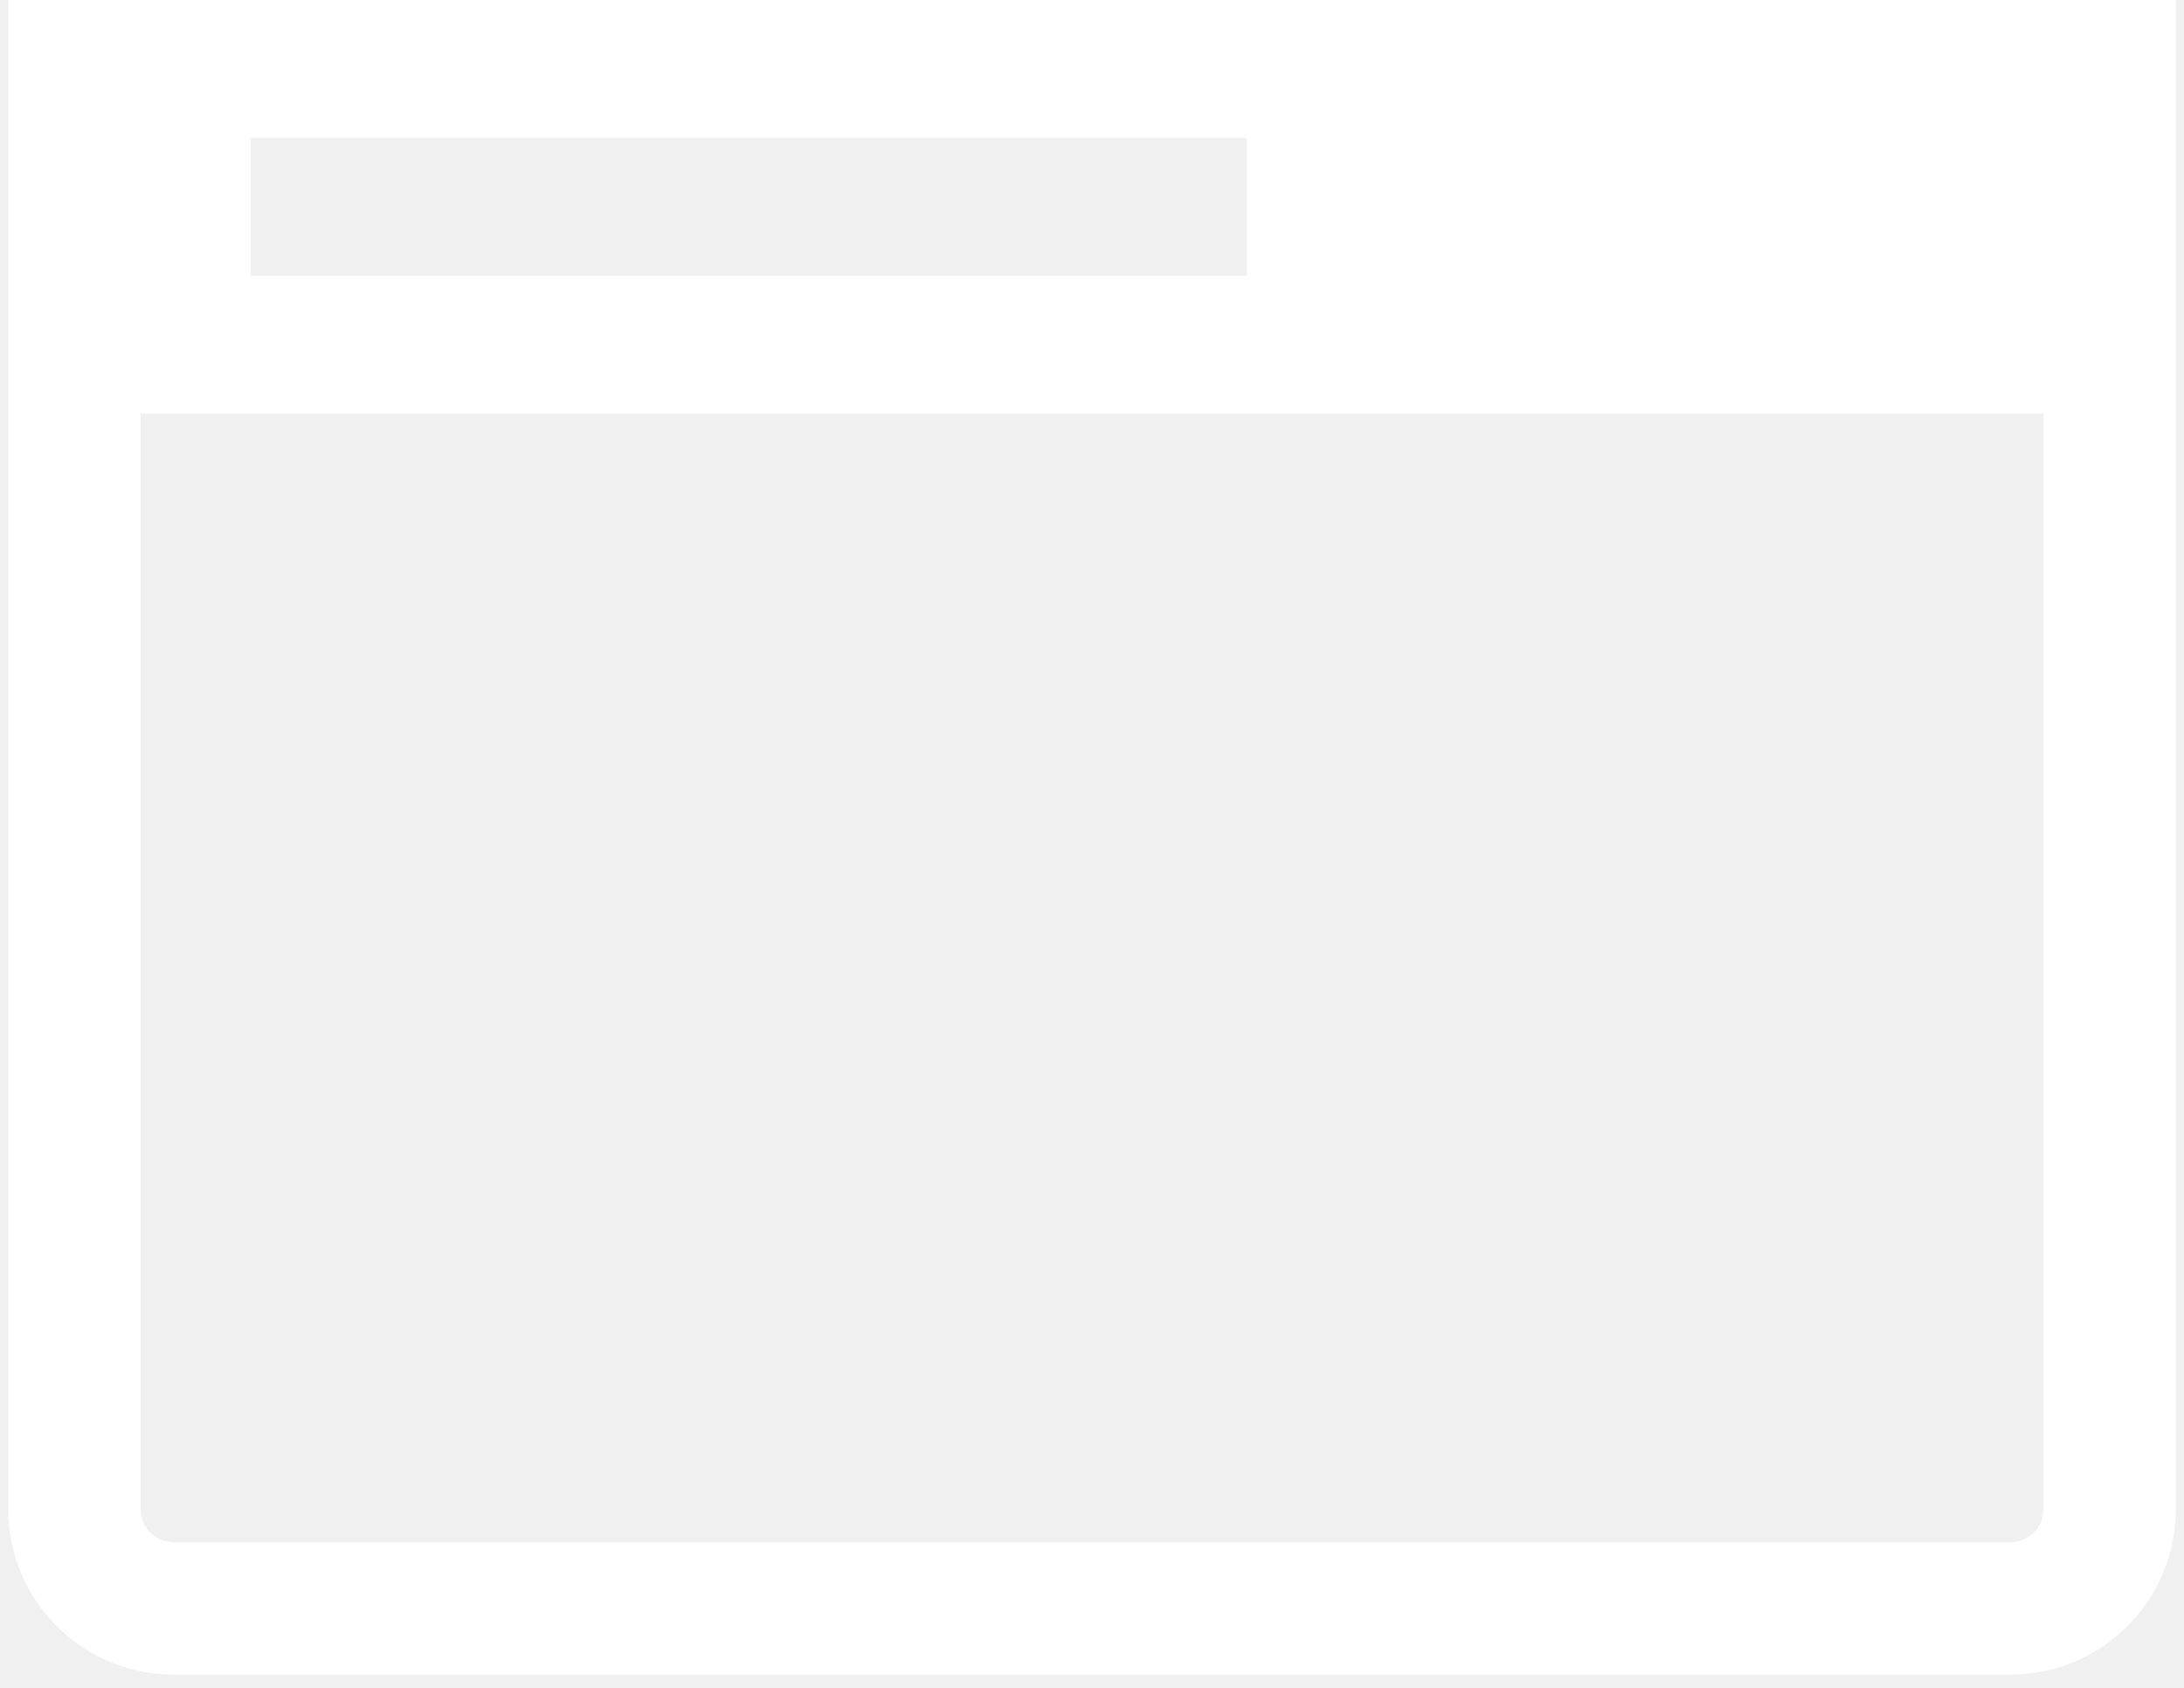
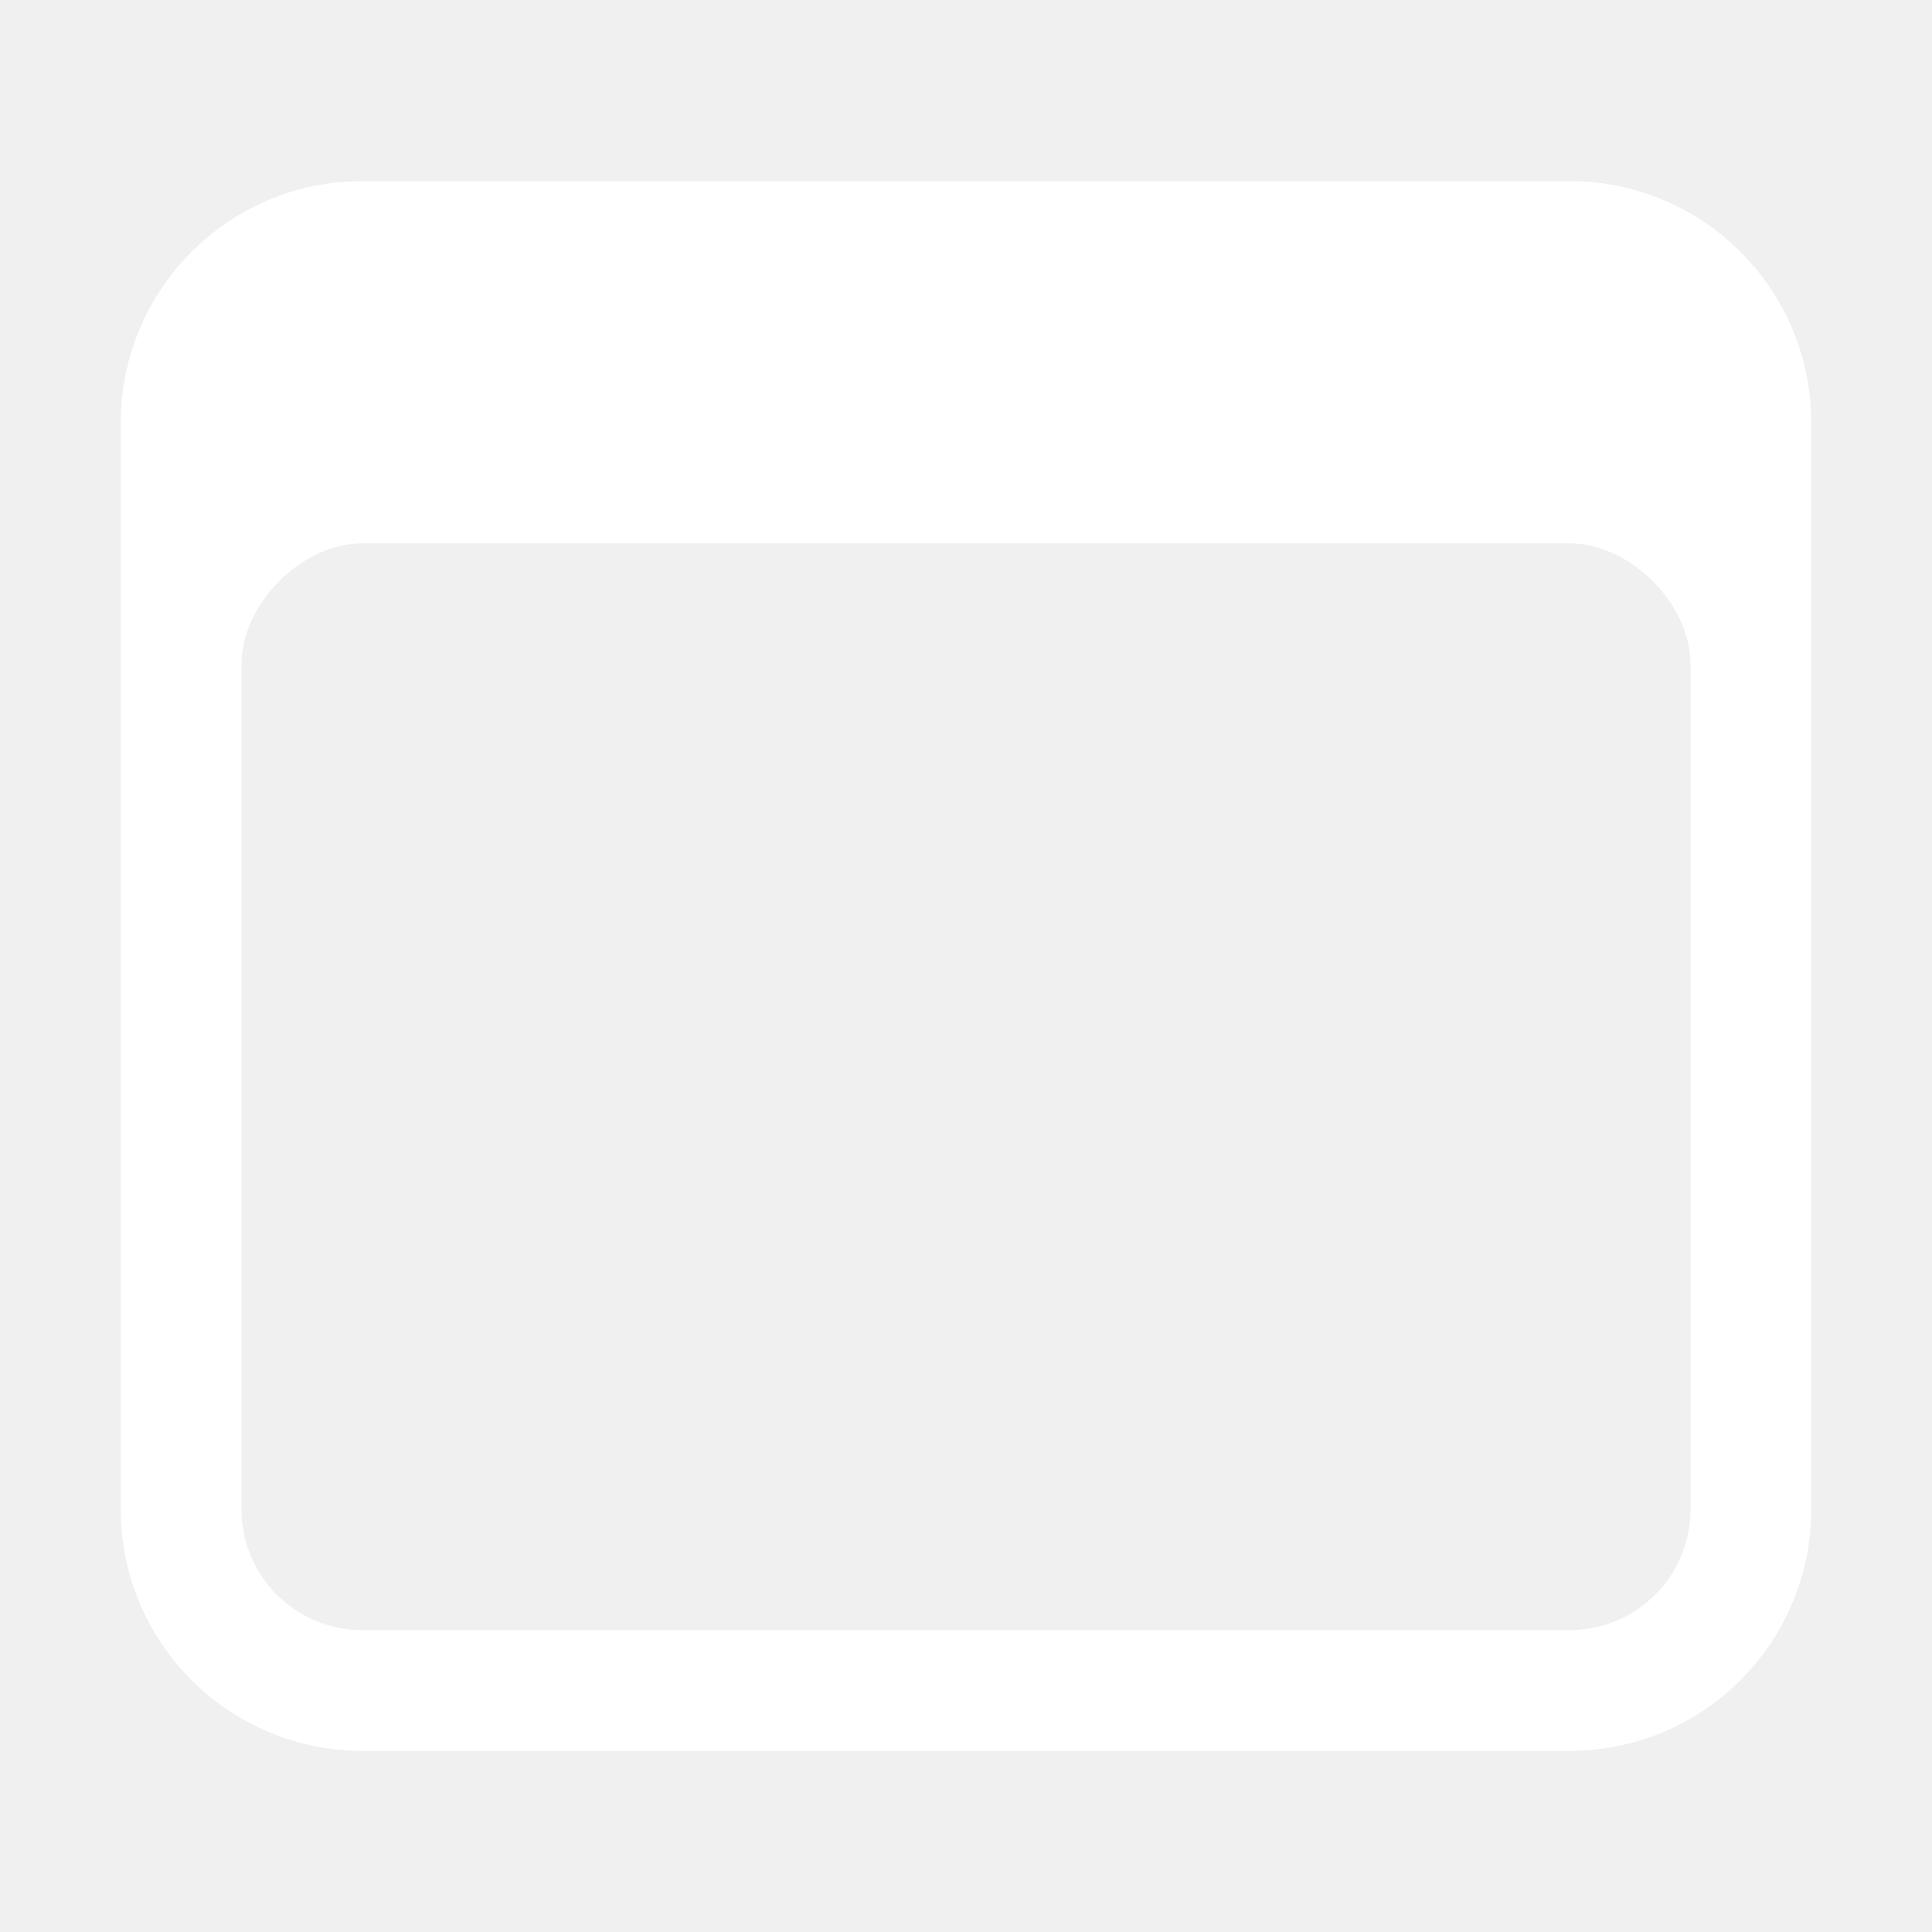
- <svg xmlns="http://www.w3.org/2000/svg" width="132" height="102" viewBox="0 0 132 102" fill="none">
-   <path fill-rule="evenodd" clip-rule="evenodd" d="M8.5 91.202V25H123.507V91.202C123.507 92.306 122.612 93.202 121.507 93.202H10.5C9.395 93.202 8.5 92.306 8.5 91.202ZM127.835 0H131.507V91.202C131.507 96.725 127.03 101.202 121.507 101.202H10.5C4.977 101.202 0.5 96.725 0.5 91.202V0H3.967H8.5H123.507H127.835ZM15.15 8.333H75.363V16.667H15.15V8.333Z" fill="white" />
+ <svg xmlns="http://www.w3.org/2000/svg" width="512" height="512" viewBox="0 0 512 512" fill="none">
+   <path d="M416 64H96C69.49 64 48 85.49 48 112V400C48 426.51 69.49 448 96 448H416C442.51 448 464 426.51 464 400V112C464 85.49 442.51 64 416 64Z" stroke="white" stroke-width="32" stroke-linejoin="round" />
+   <path d="M397.82 64H114.18C77.69 64 48 94.15 48 131.2V176H64C64 160 80 144 96 144H416C432 144 448 160 448 176H464V131.2C464 94.15 434.31 64 397.82 64Z" fill="white" />
</svg>
